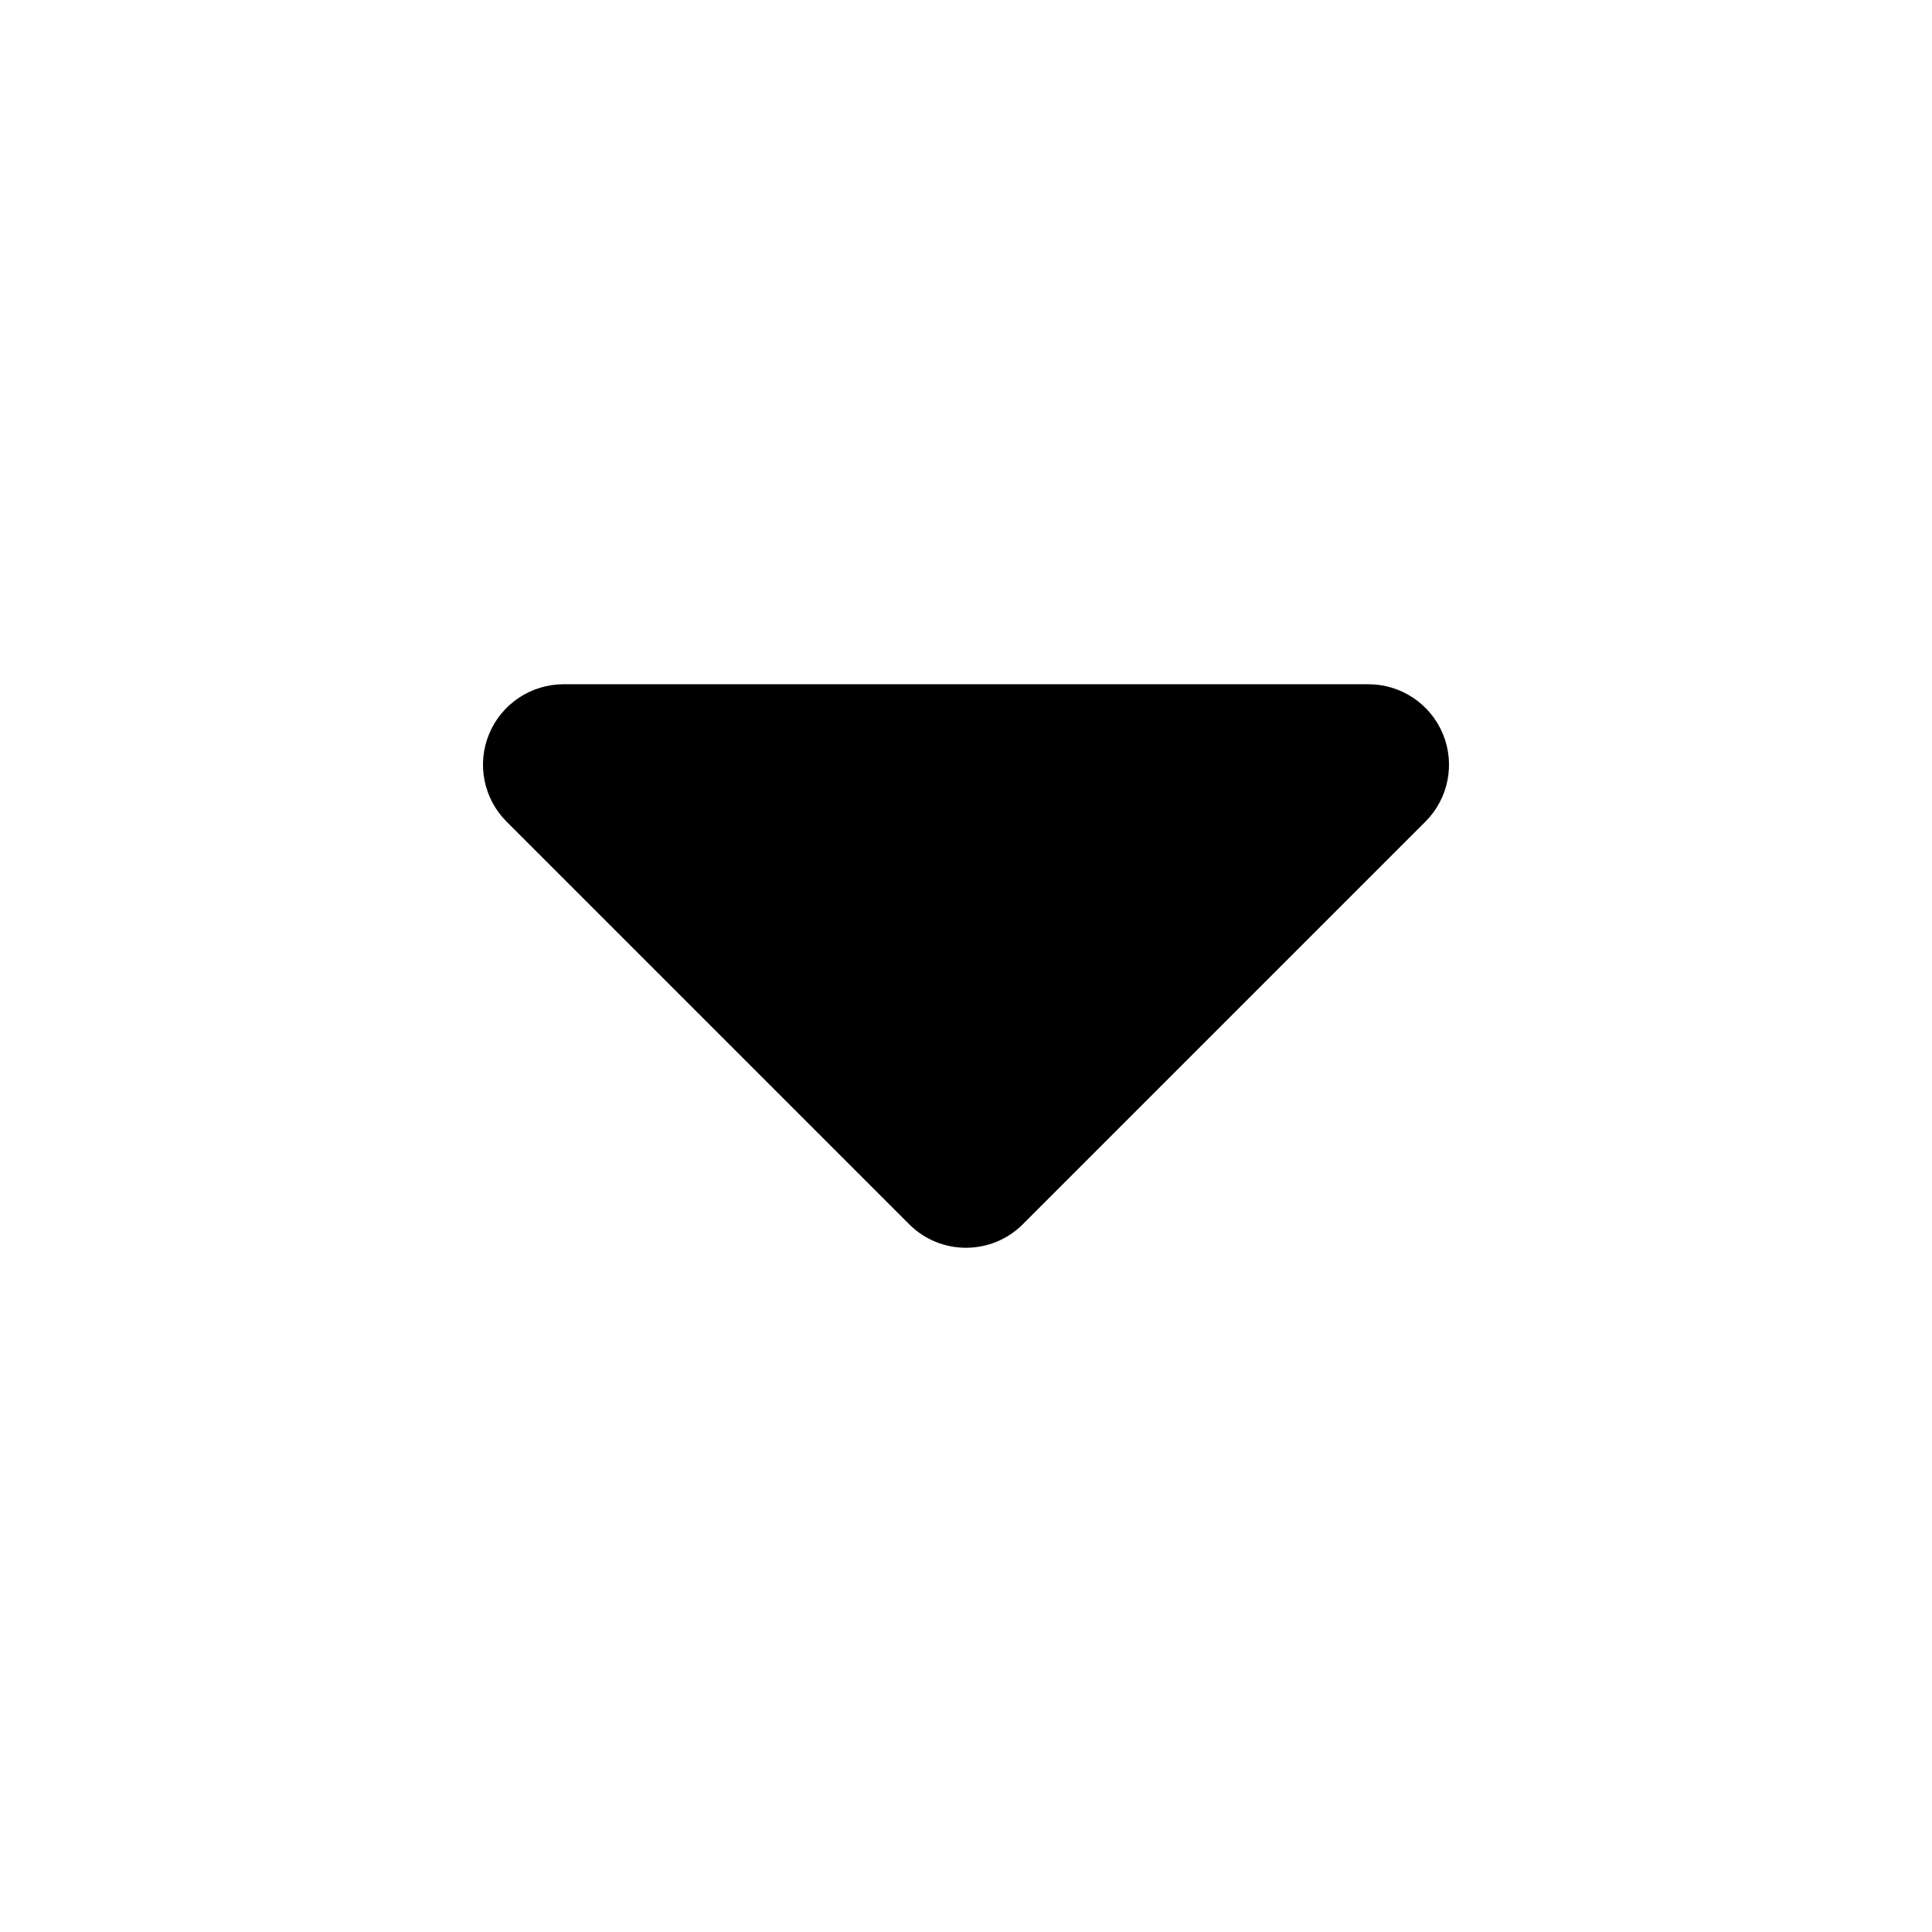
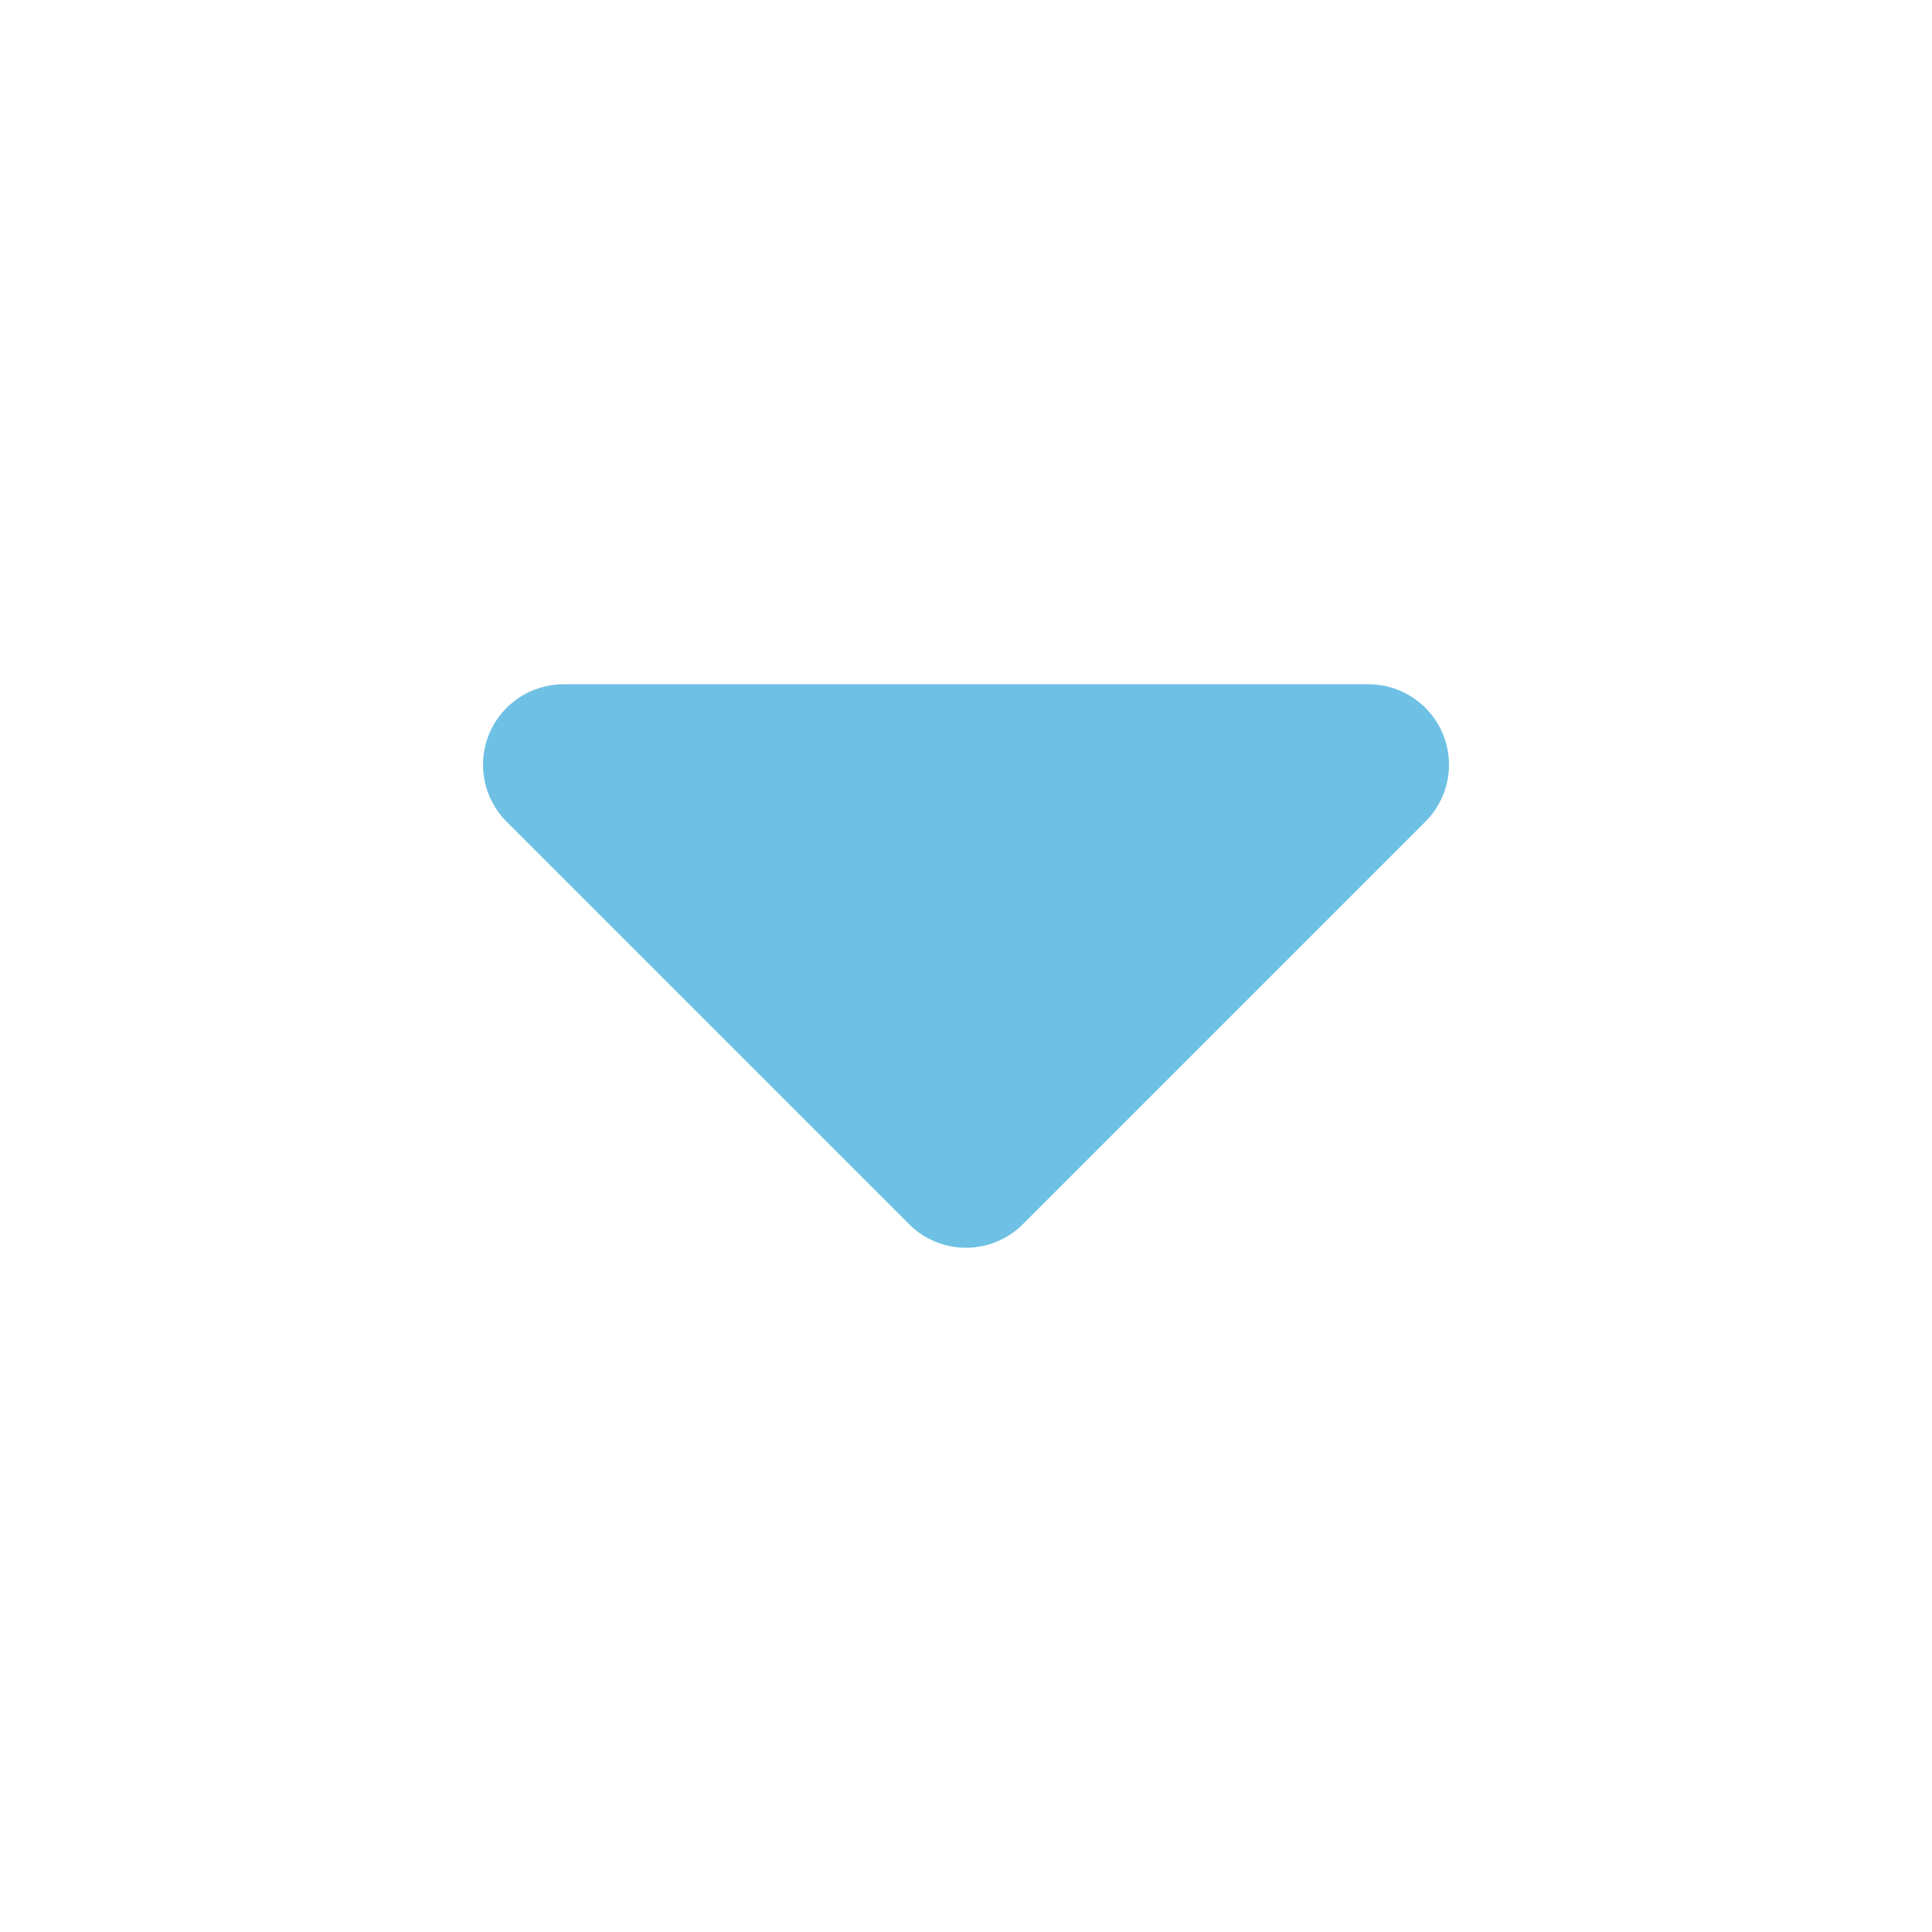
<svg xmlns="http://www.w3.org/2000/svg" viewBox="0 0 24 24" fill="none">
  <g id="SVGRepo_bgCarrier" stroke-width="0" />
  <g id="SVGRepo_tracerCarrier" stroke-linecap="round" stroke-linejoin="round" />
  <g id="SVGRepo_iconCarrier">
-     <path fill-rule="evenodd" clip-rule="evenodd" d="M7 8.5C6.596 8.5 6.231 8.744 6.076 9.117C5.921 9.491 6.007 9.921 6.293 10.207L11.293 15.207C11.683 15.598 12.317 15.598 12.707 15.207L17.707 10.207C17.993 9.921 18.079 9.491 17.924 9.117C17.769 8.744 17.404 8.5 17 8.5H7Z" fill="#000000" />
+     <path fill-rule="evenodd" clip-rule="evenodd" d="M7 8.5C6.596 8.5 6.231 8.744 6.076 9.117C5.921 9.491 6.007 9.921 6.293 10.207L11.293 15.207C11.683 15.598 12.317 15.598 12.707 15.207L17.707 10.207C17.993 9.921 18.079 9.491 17.924 9.117C17.769 8.744 17.404 8.5 17 8.5H7Z" fill="#6EC1E4" />
  </g>
</svg>
